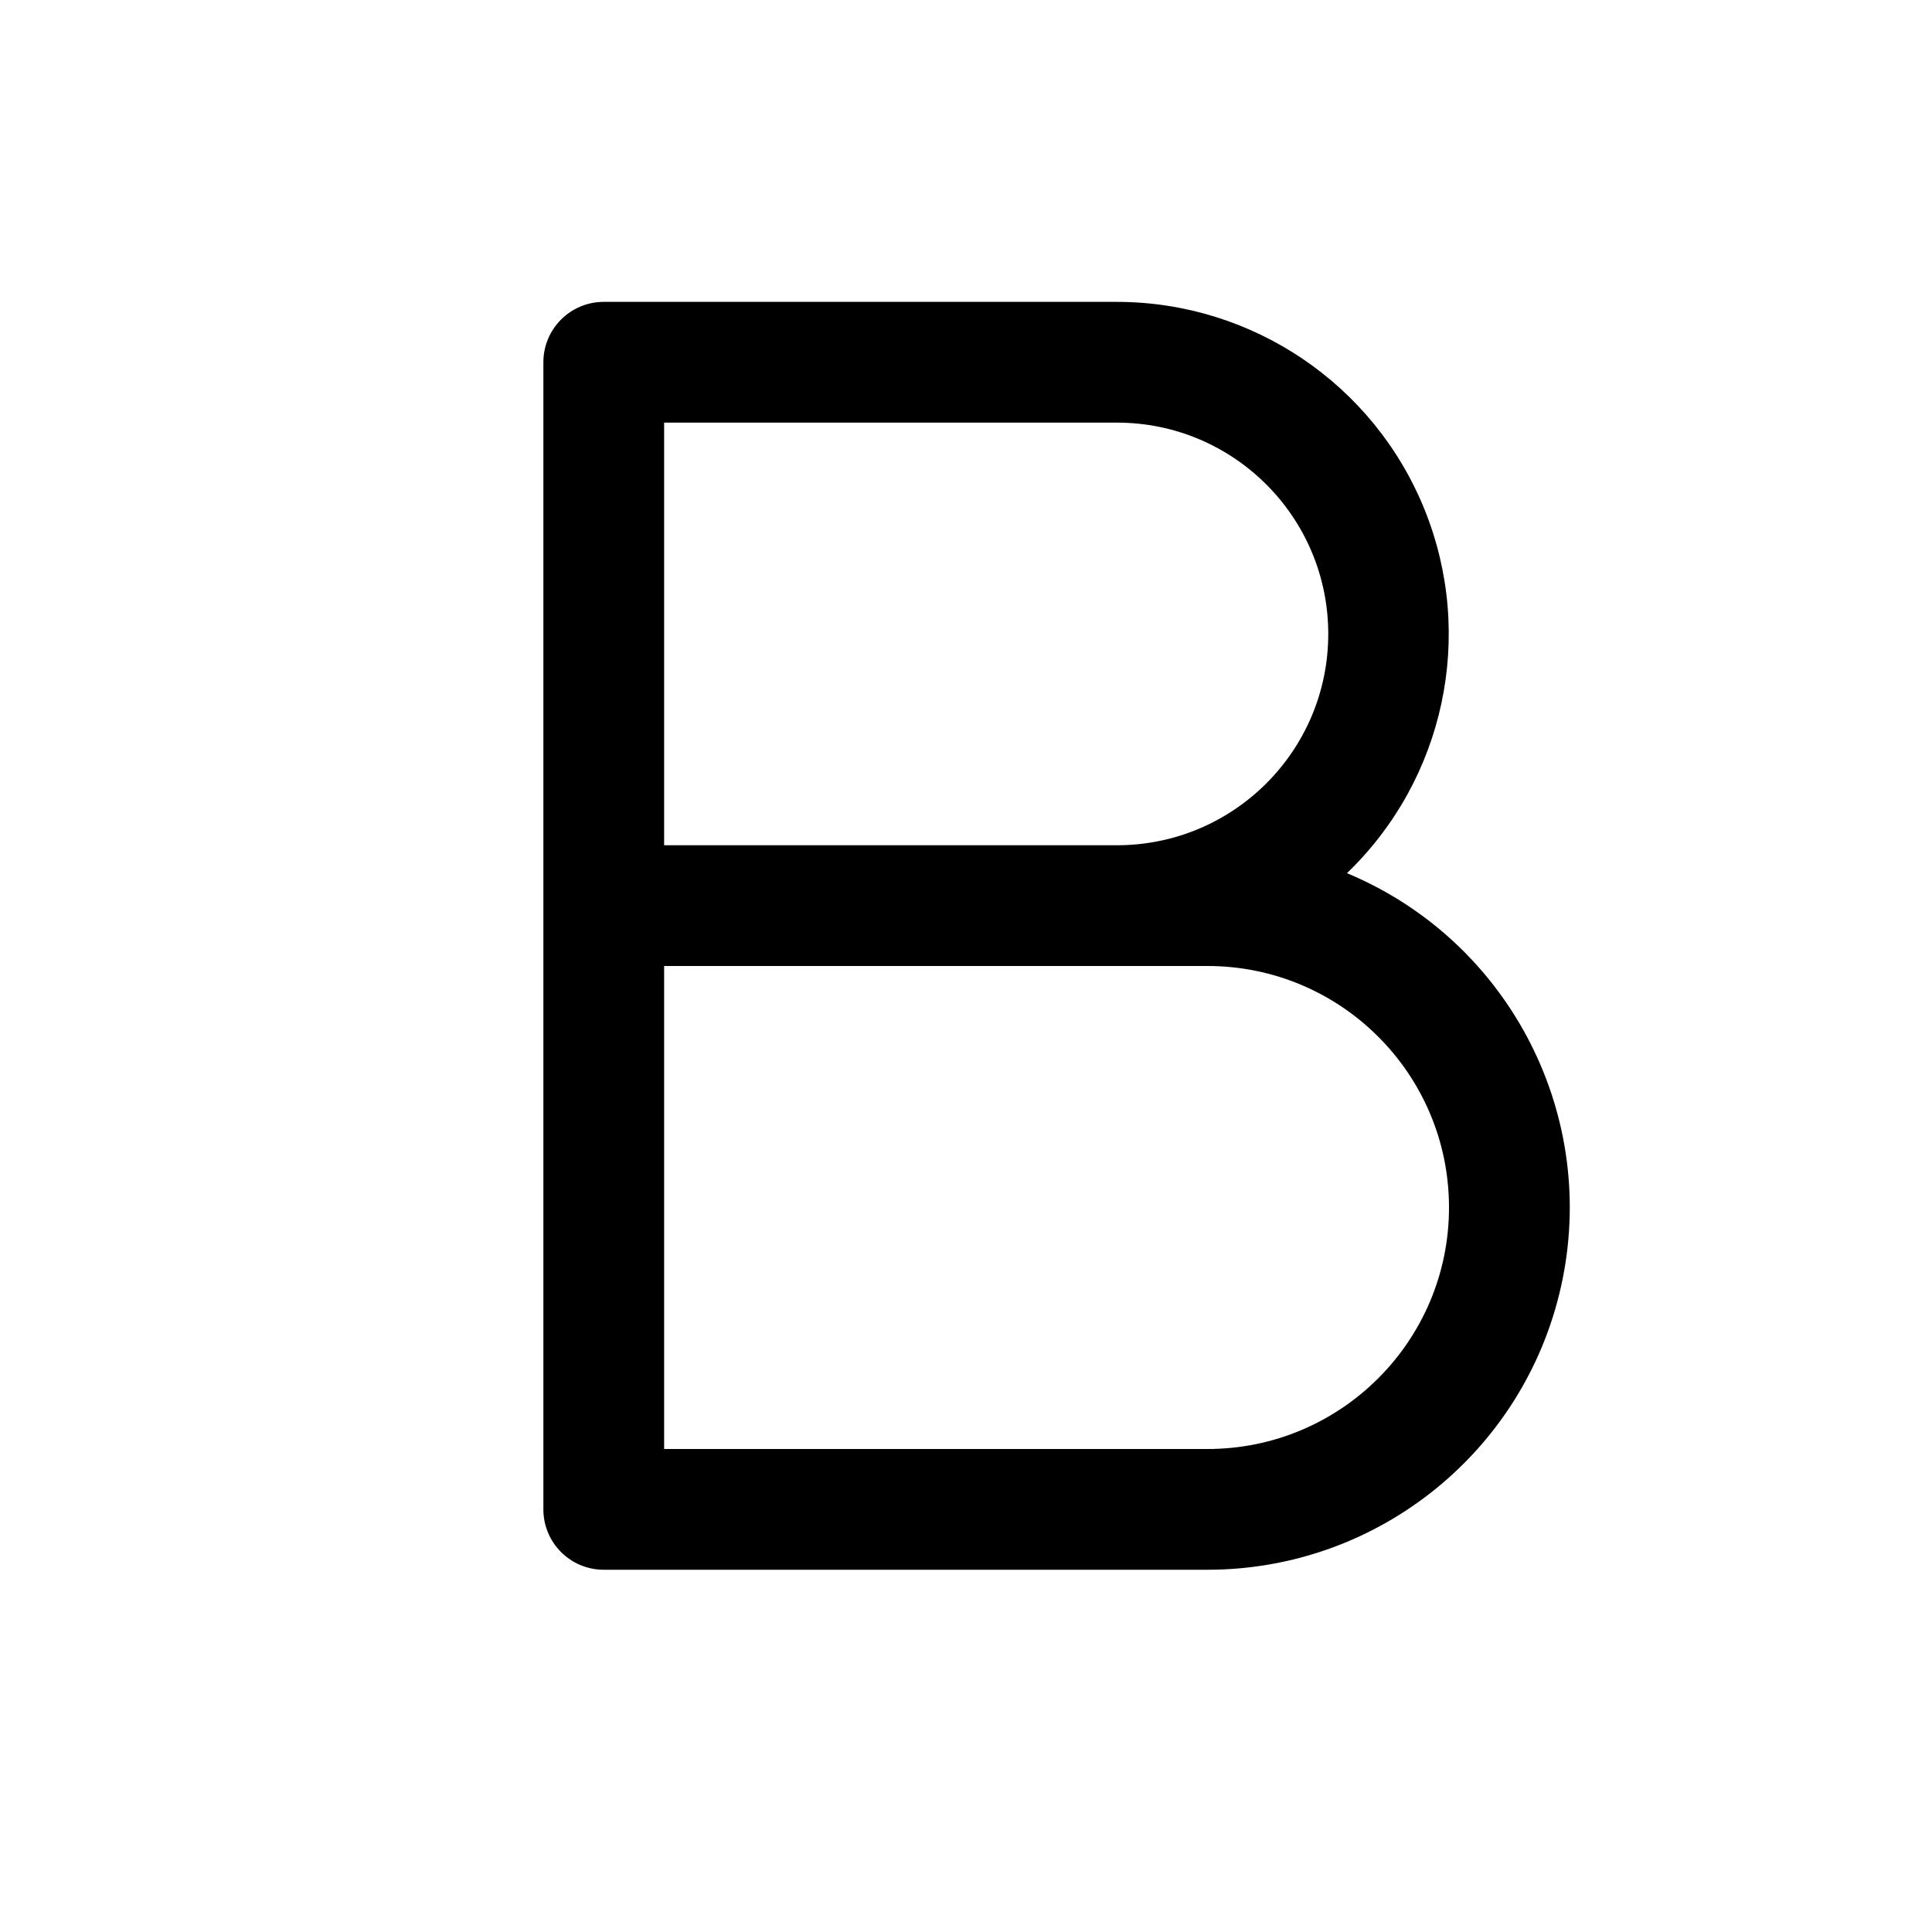
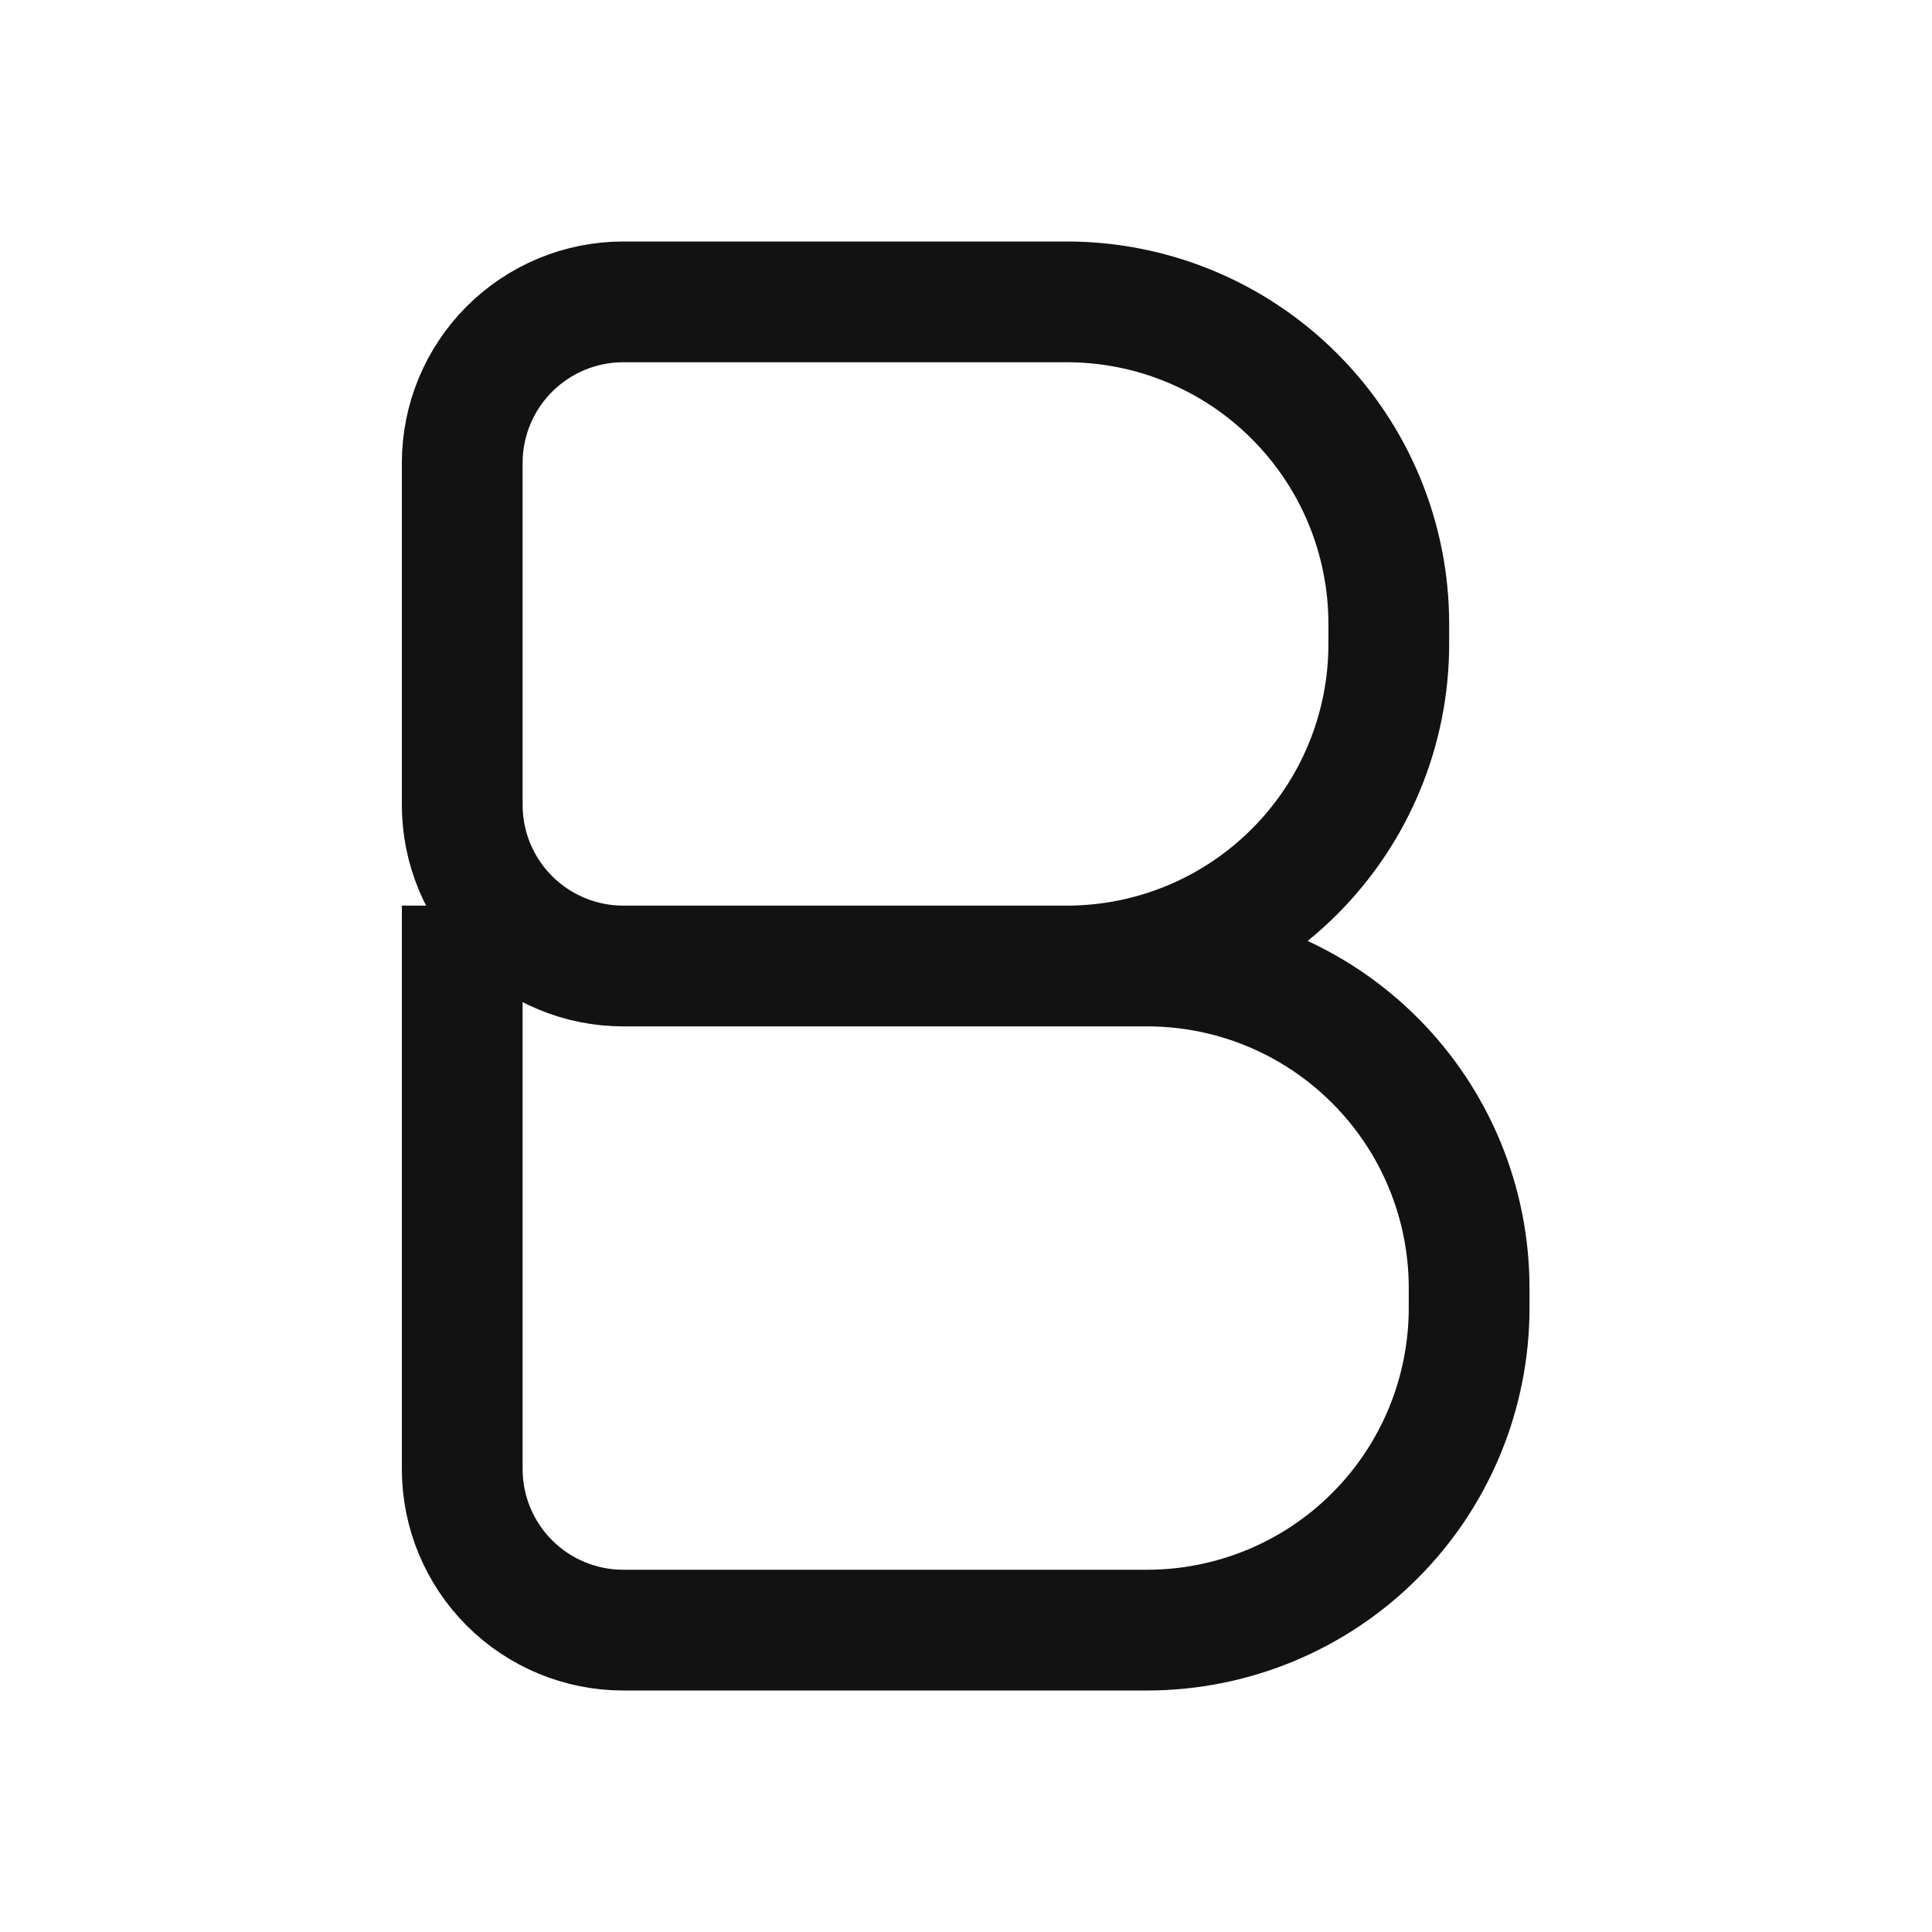
- <svg xmlns="http://www.w3.org/2000/svg" width="24" height="24" fill="#000000" viewBox="0 0 256 256">
-   <path d="M178.48,115.7A44,44,0,0,0,148,40H80a8,8,0,0,0-8,8V200a8,8,0,0,0,8,8h80a48,48,0,0,0,18.48-92.3ZM88,56h60a28,28,0,0,1,0,56H88Zm72,136H88V128h72a32,32,0,0,1,0,64Z" />
+ <svg xmlns="http://www.w3.org/2000/svg" width="24" height="24" viewBox="0 0 24 24" fill="none">
+   <path d="M13.252 12H13H7.742C7.212 12 6.703 11.789 6.328 11.414C5.953 11.039 5.742 10.53 5.742 10V5.75C5.742 5.22 5.953 4.711 6.328 4.336C6.703 3.961 7.212 3.75 7.742 3.75H13.252C14.313 3.75 15.33 4.171 16.08 4.922C16.831 5.672 17.252 6.689 17.252 7.75V8C17.252 9.061 16.831 10.078 16.08 10.828C15.33 11.579 14.313 12 13.252 12ZM13.252 12H14.25C15.311 12 16.328 12.421 17.078 13.172C17.829 13.922 18.25 14.939 18.25 16V16.25C18.25 16.775 18.146 17.295 17.945 17.781C17.744 18.266 17.45 18.707 17.078 19.078C16.707 19.45 16.266 19.744 15.781 19.945C15.295 20.146 14.775 20.25 14.25 20.25H13M5.742 12V18.25C5.742 18.78 5.953 19.289 6.328 19.664C6.703 20.039 7.212 20.25 7.742 20.25H12.502" stroke-width="1.5" stroke-linecap="square" stroke-linejoin="round" stroke="#121212" />
</svg>
